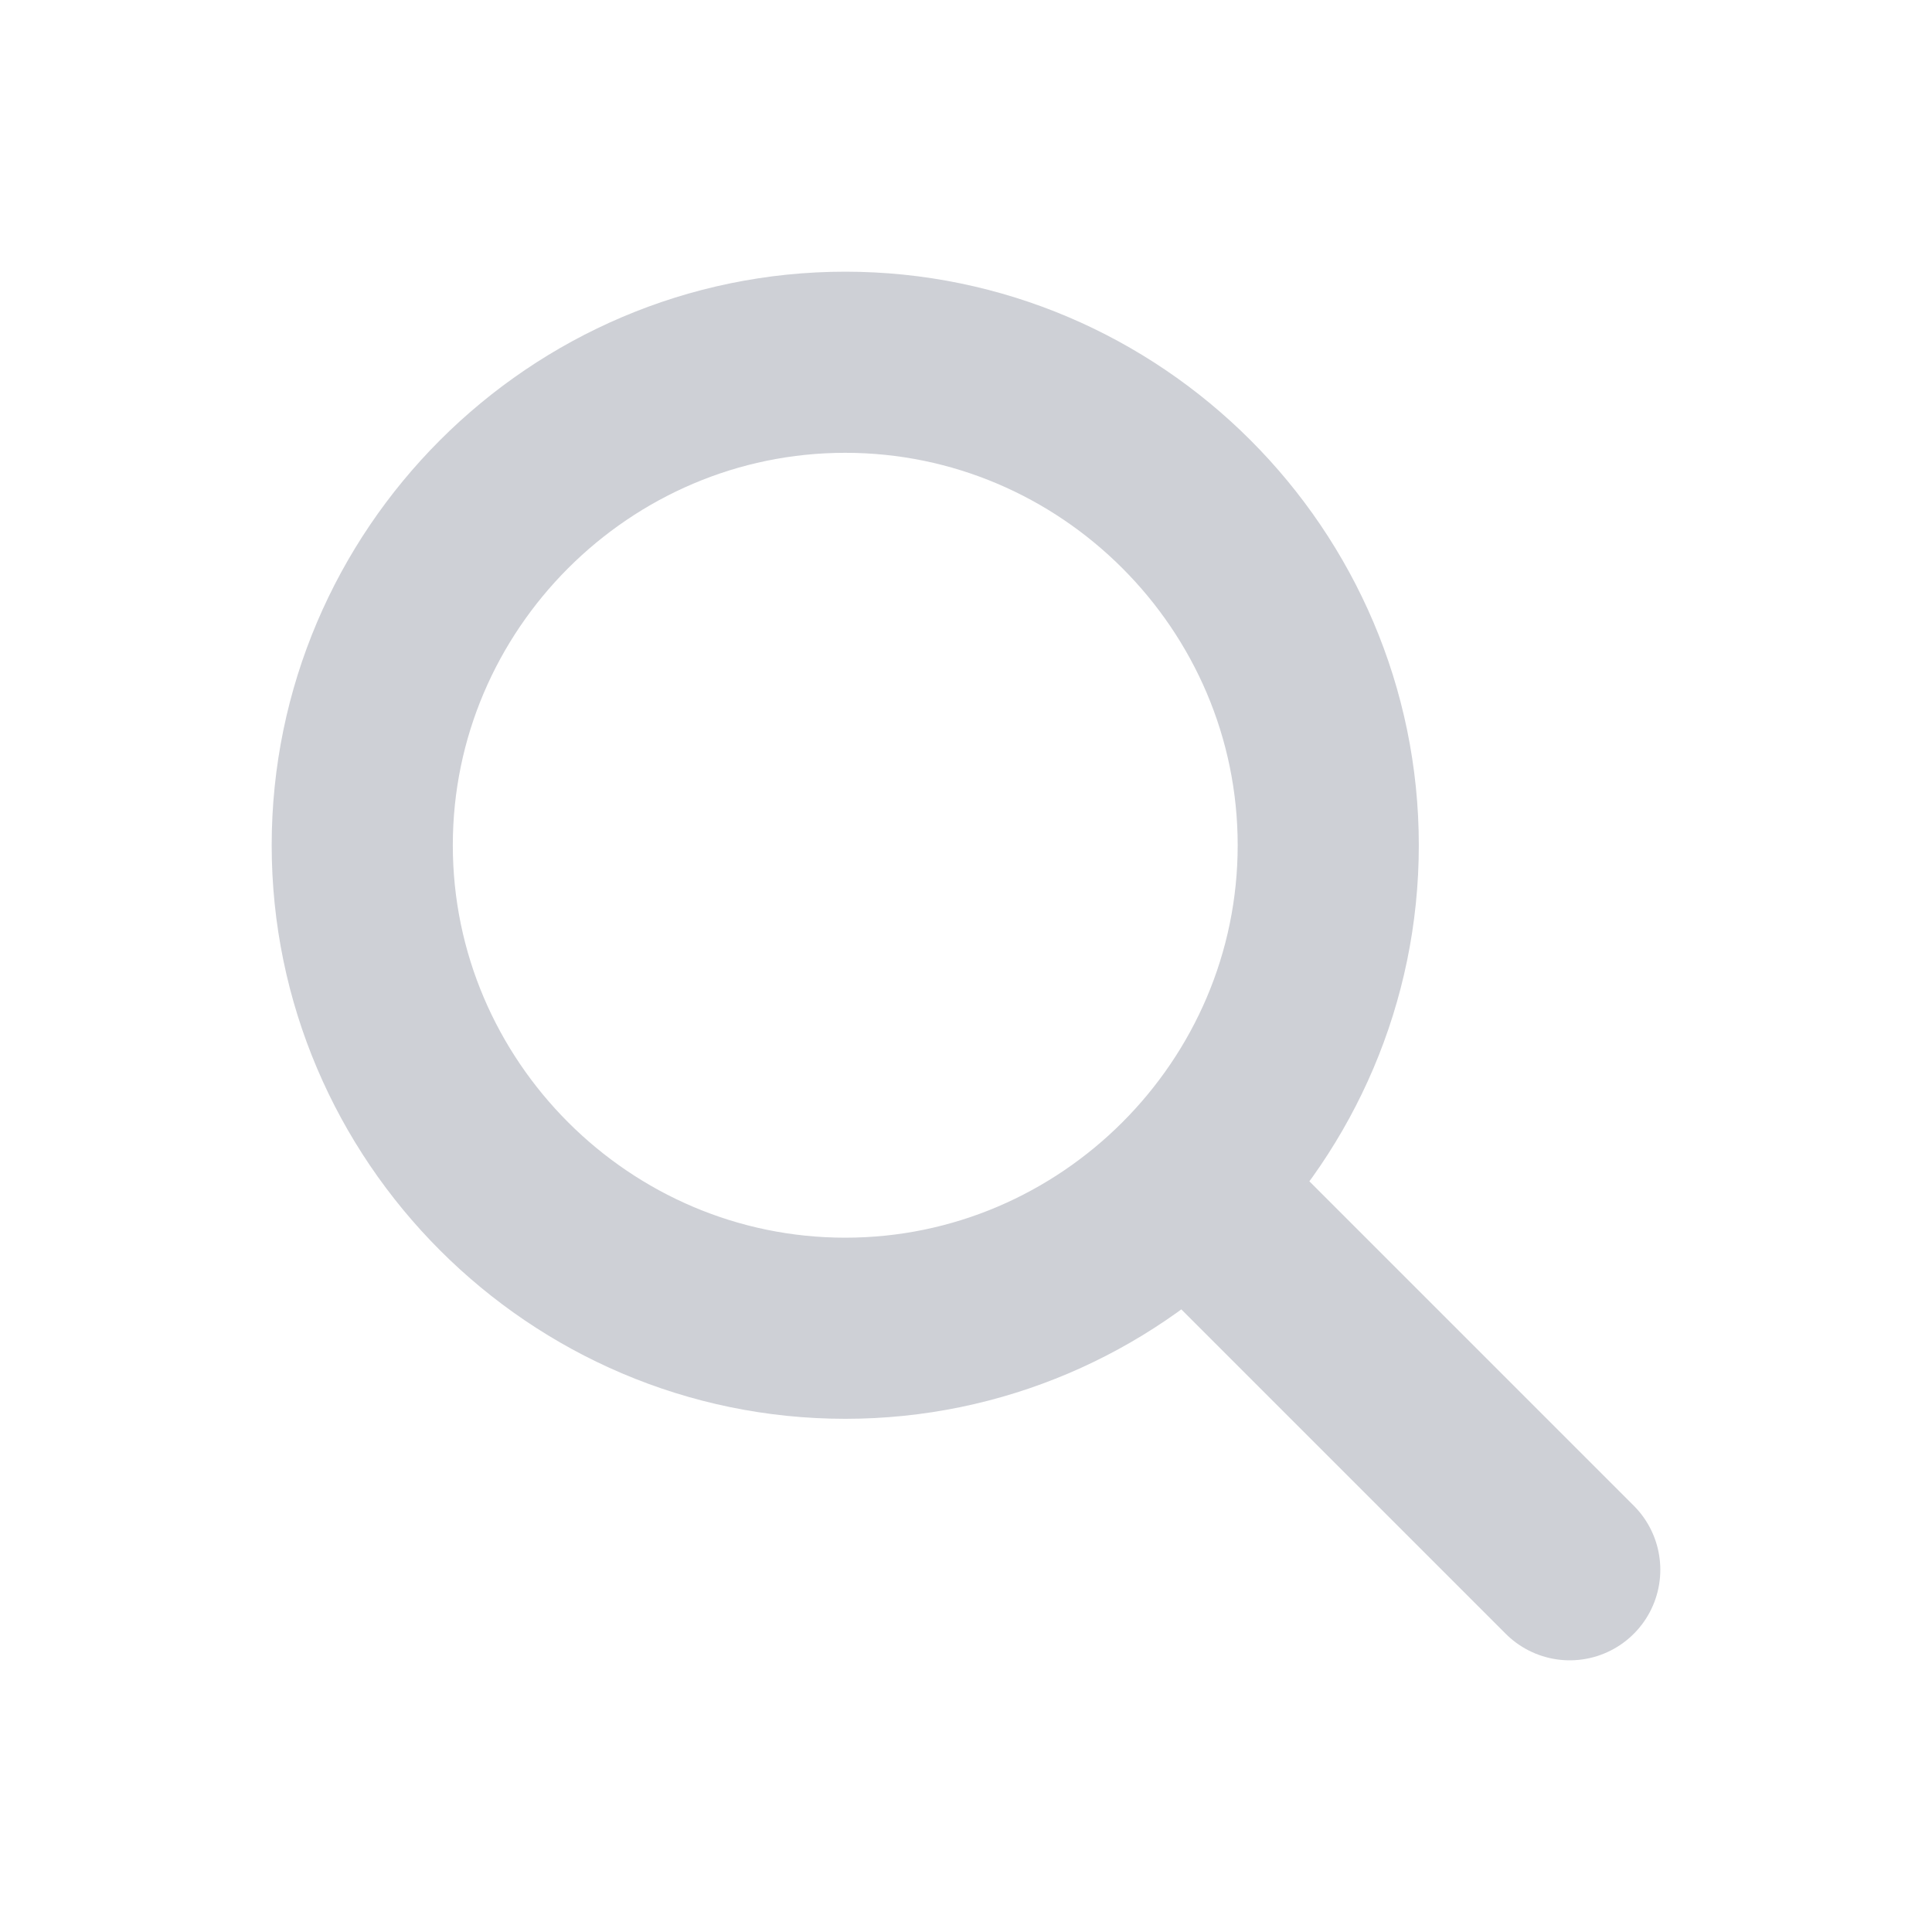
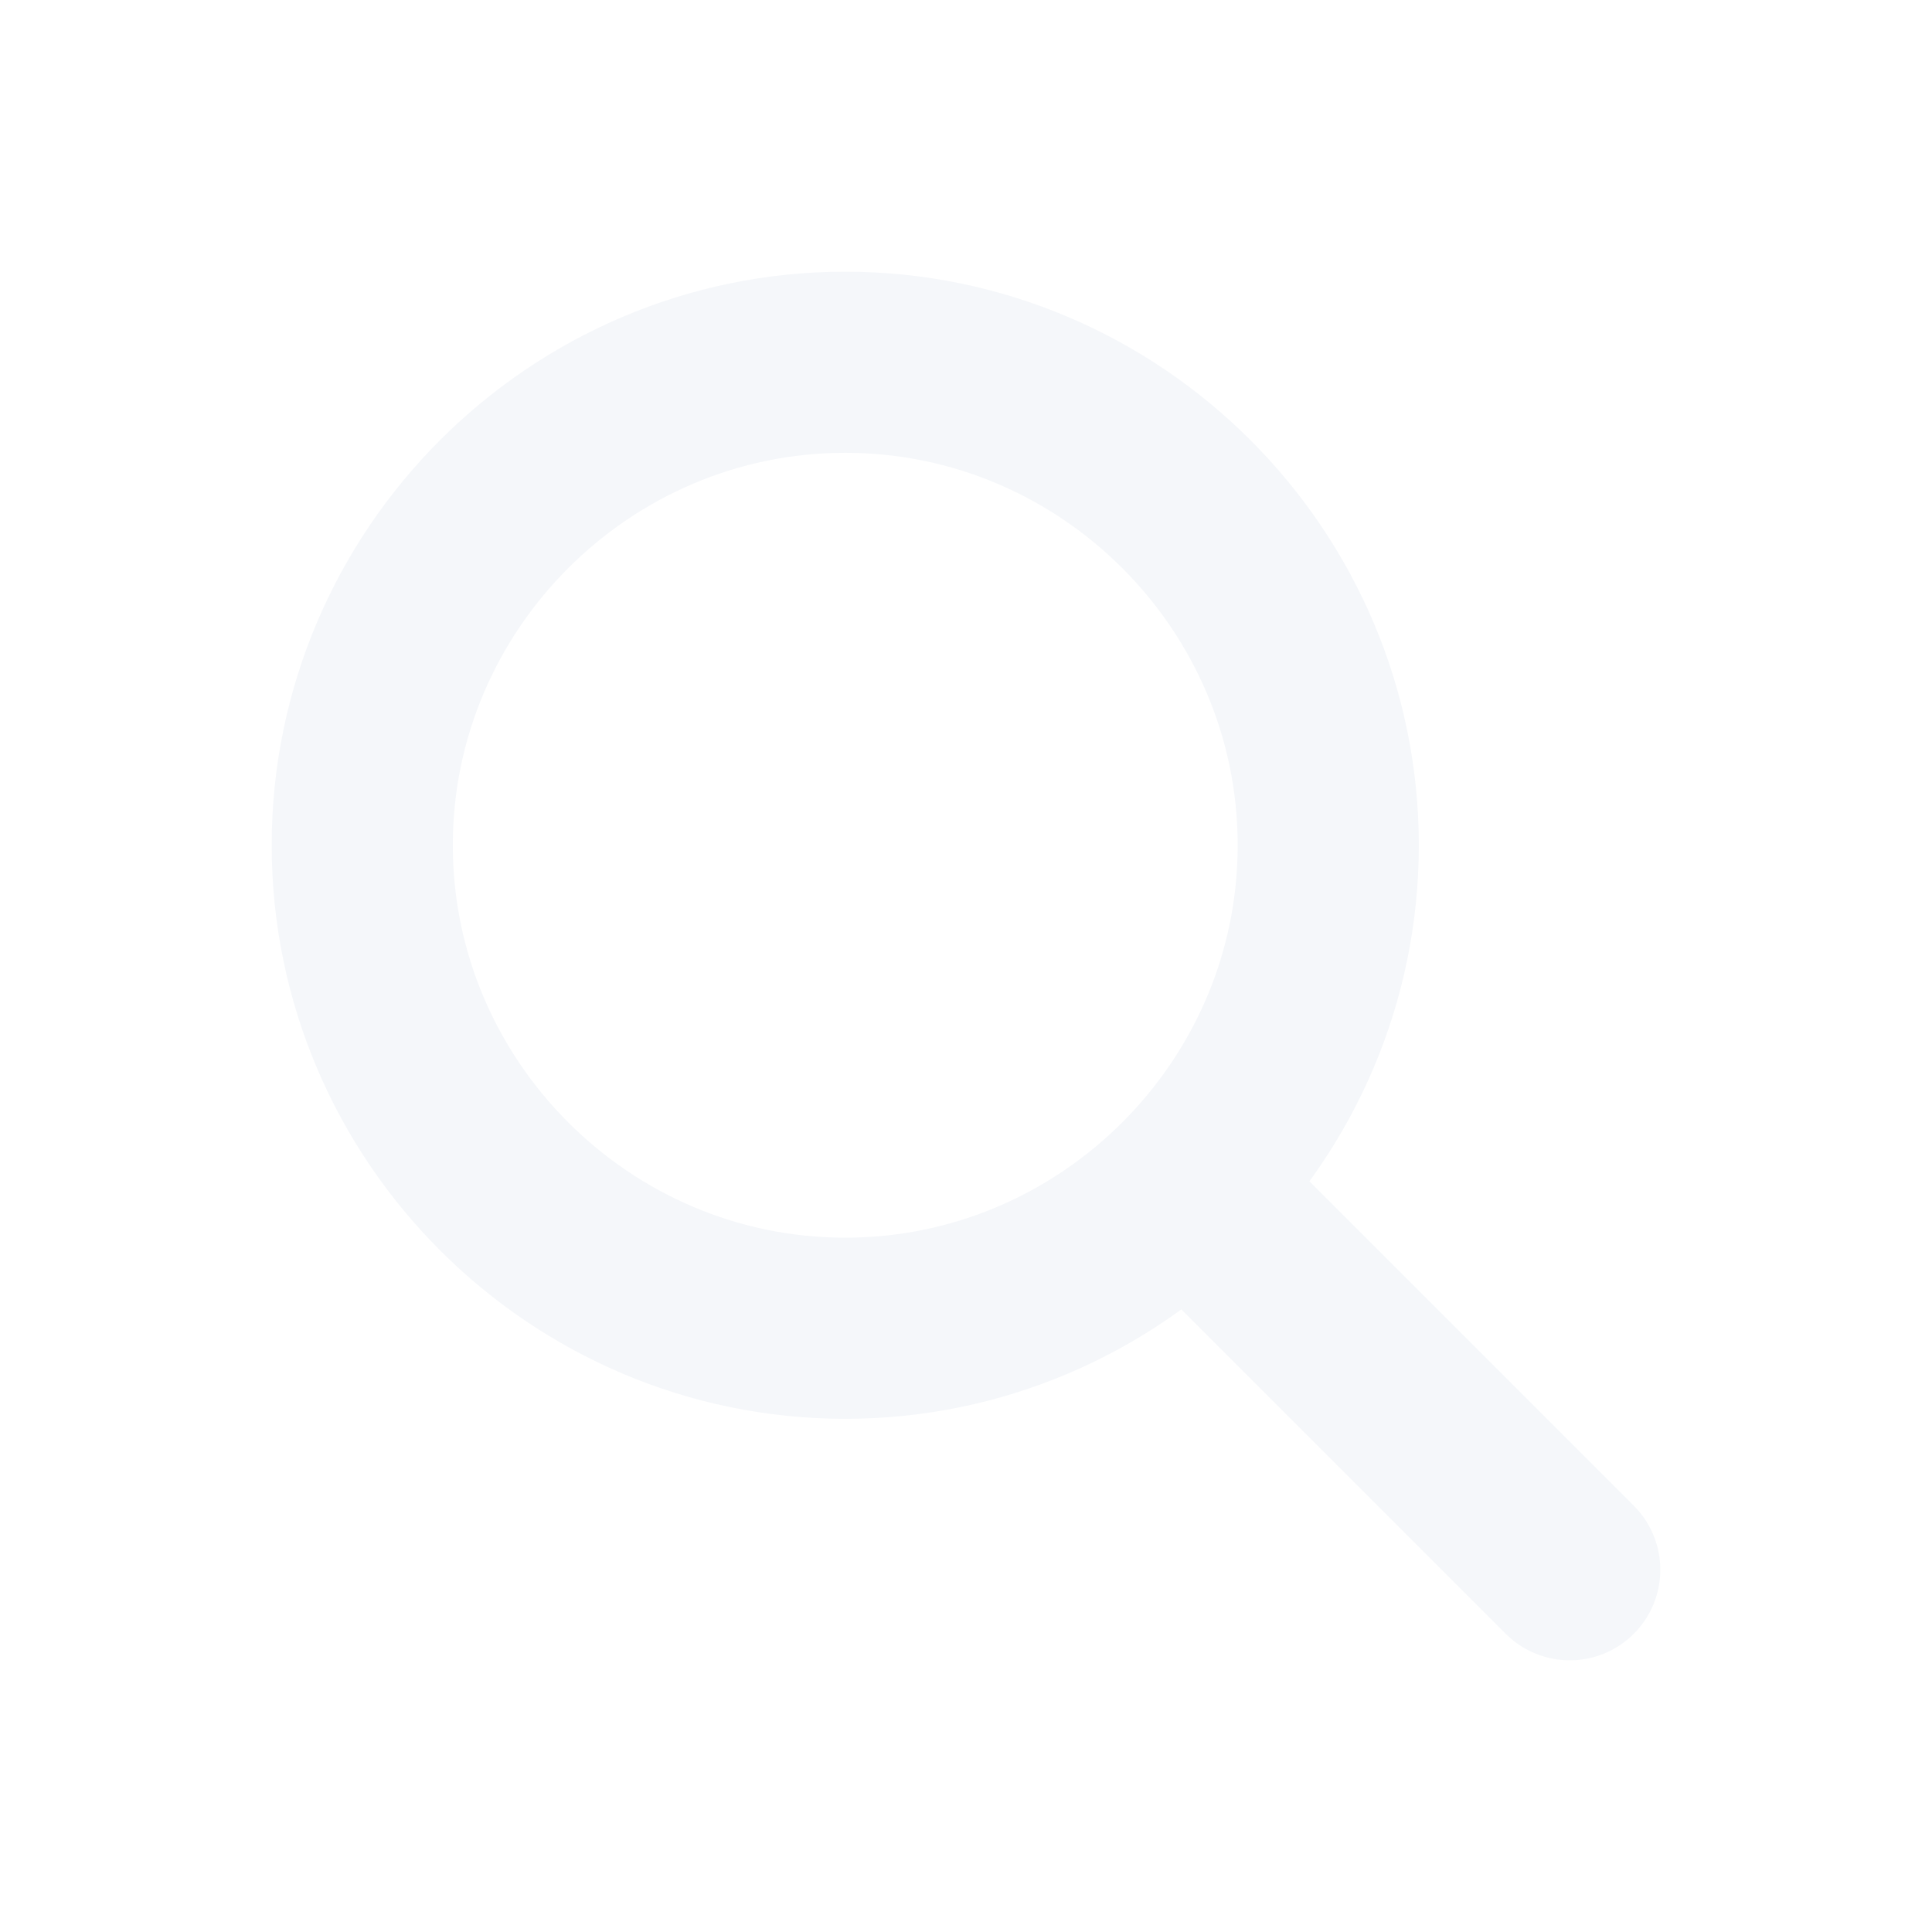
<svg xmlns="http://www.w3.org/2000/svg" width="16" height="16" viewBox="0 0 16 16">
-   <path d="M7 11C9.2 11 11 9.2 11 7C11 4.8 9.2 3 7 3C4.8 3 3 4.8 3 7C3 9.2 4.8 11 7 11ZM10 10L13 13" fill="none" stroke="#CED0D6" stroke-width="1.5" stroke-linecap="round" stroke-linejoin="round" />
+   <path d="M7 11C9.2 11 11 9.2 11 7C11 4.8 9.2 3 7 3C4.8 3 3 4.8 3 7C3 9.2 4.8 11 7 11ZM10 10L13 13" fill="none" stroke="#F5F7FA" stroke-width="1.5" stroke-linecap="round" stroke-linejoin="round" />
</svg>
